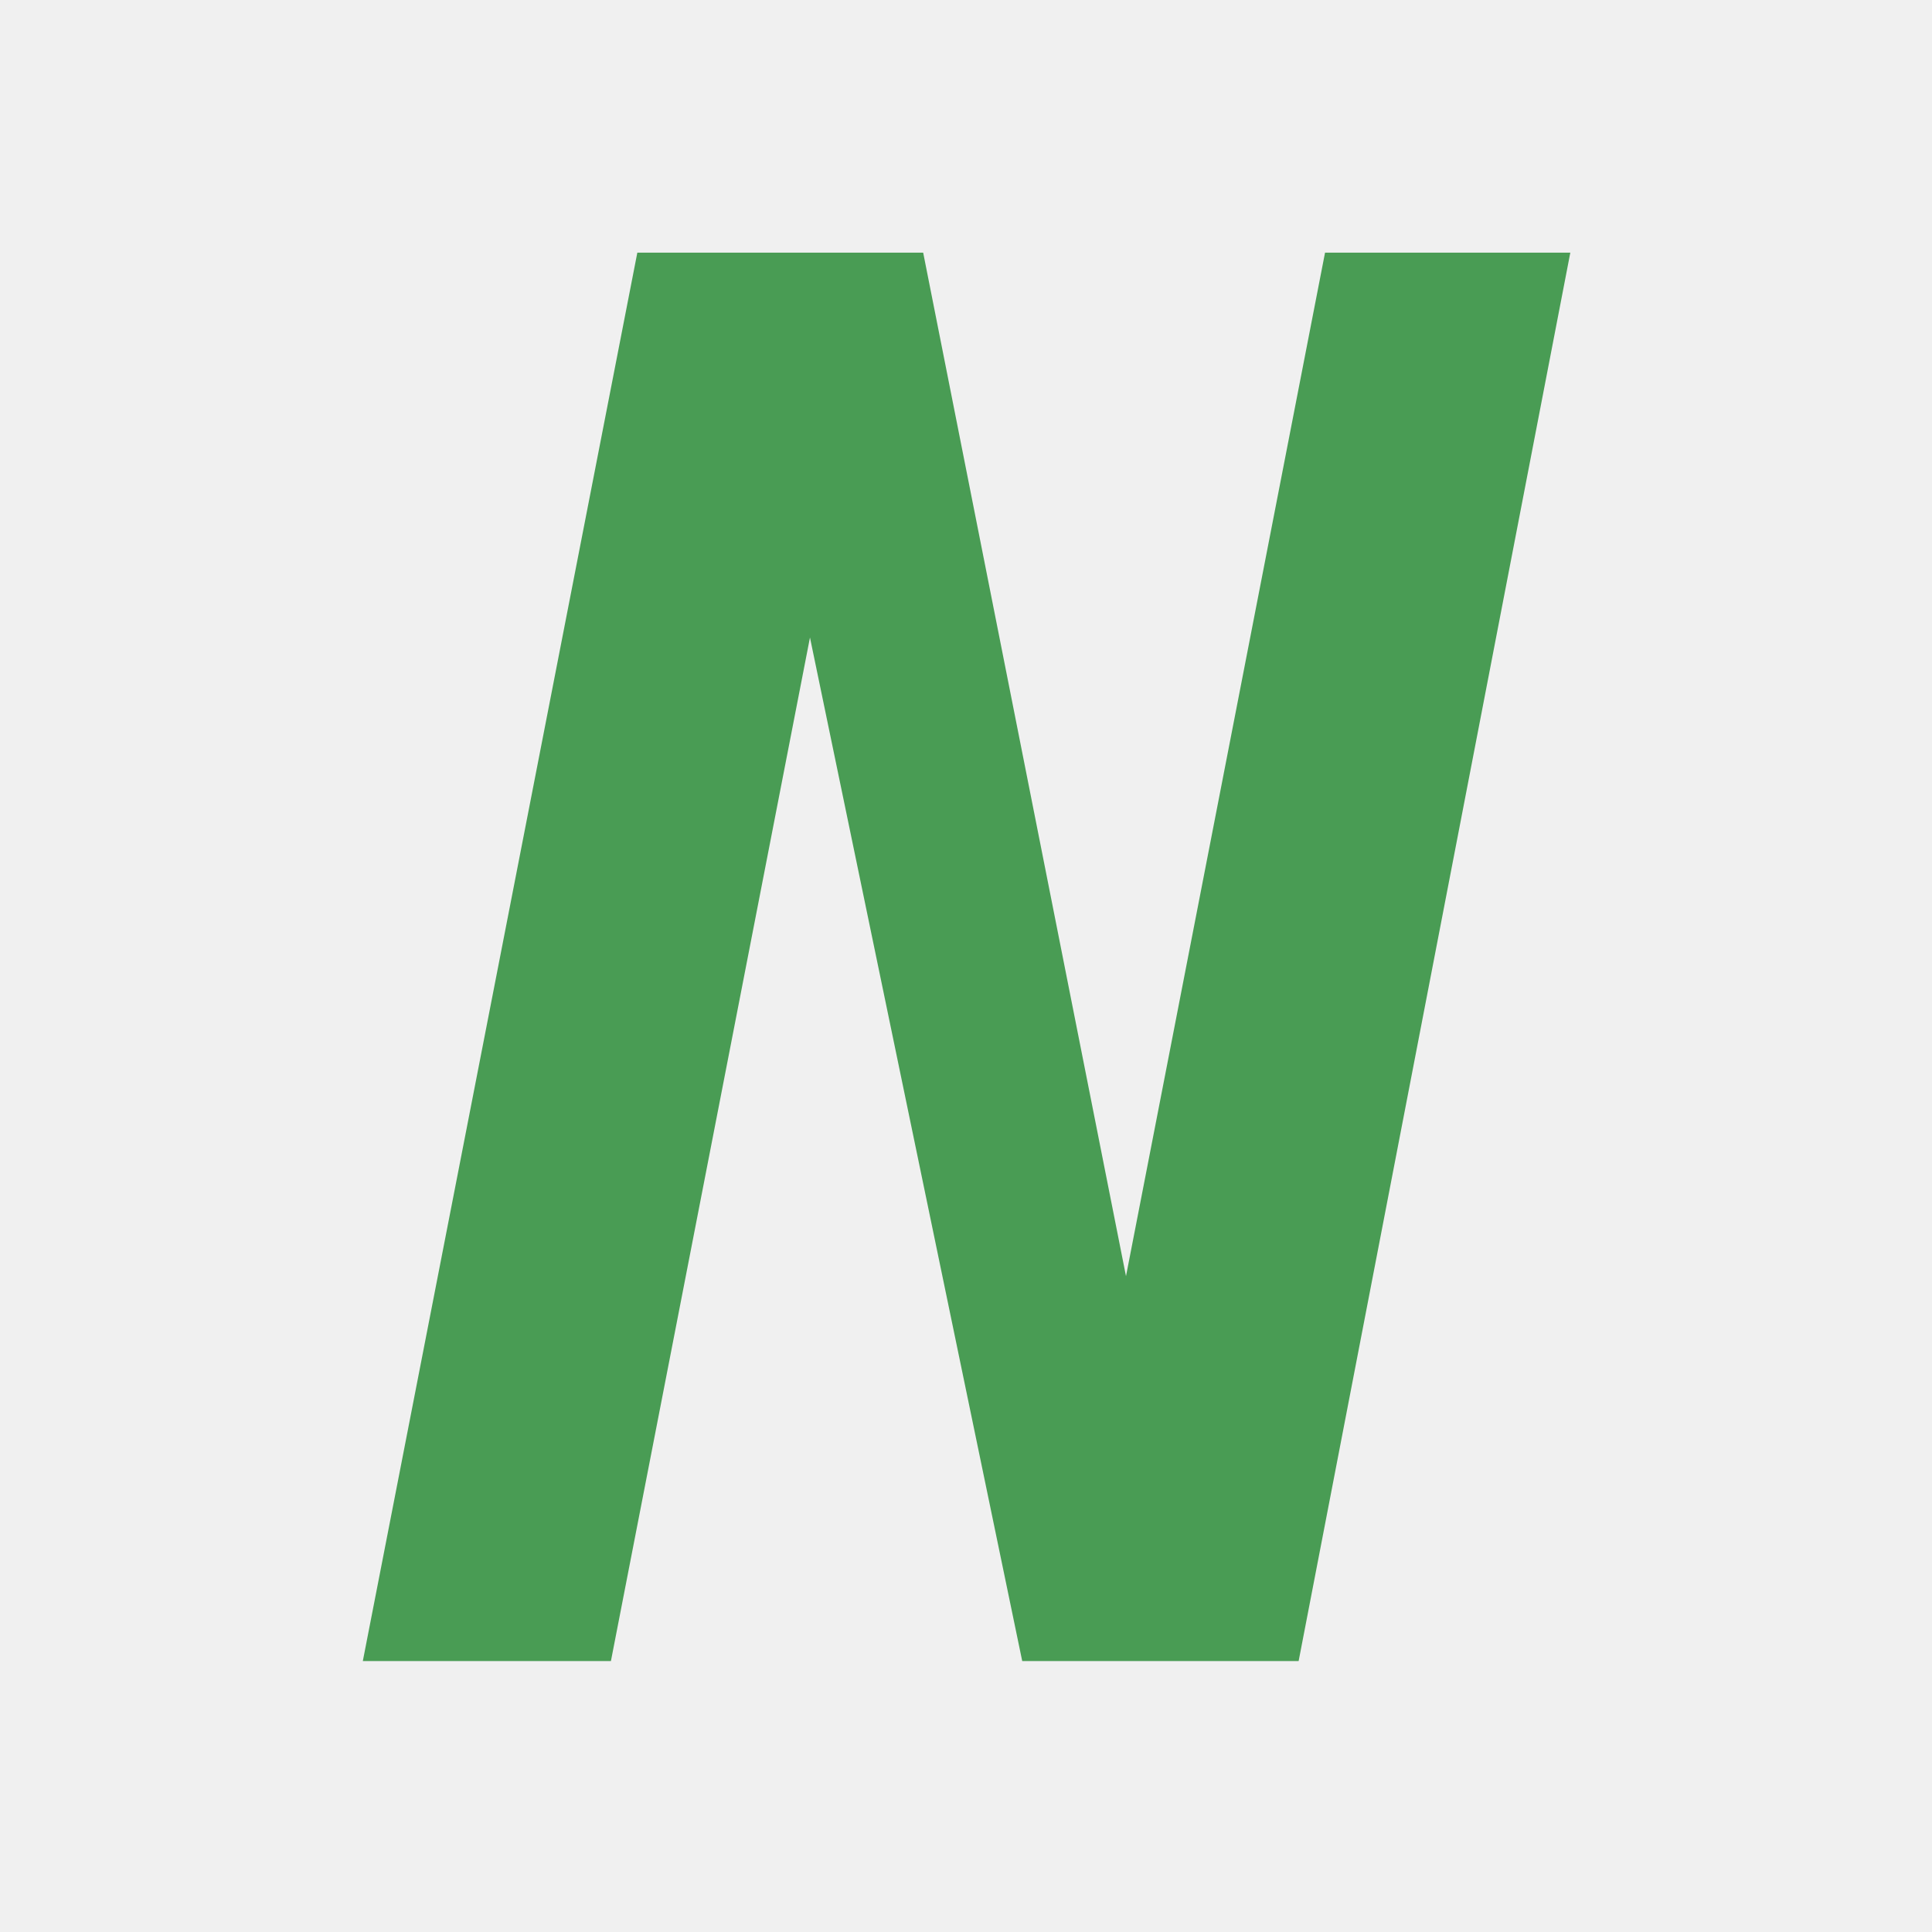
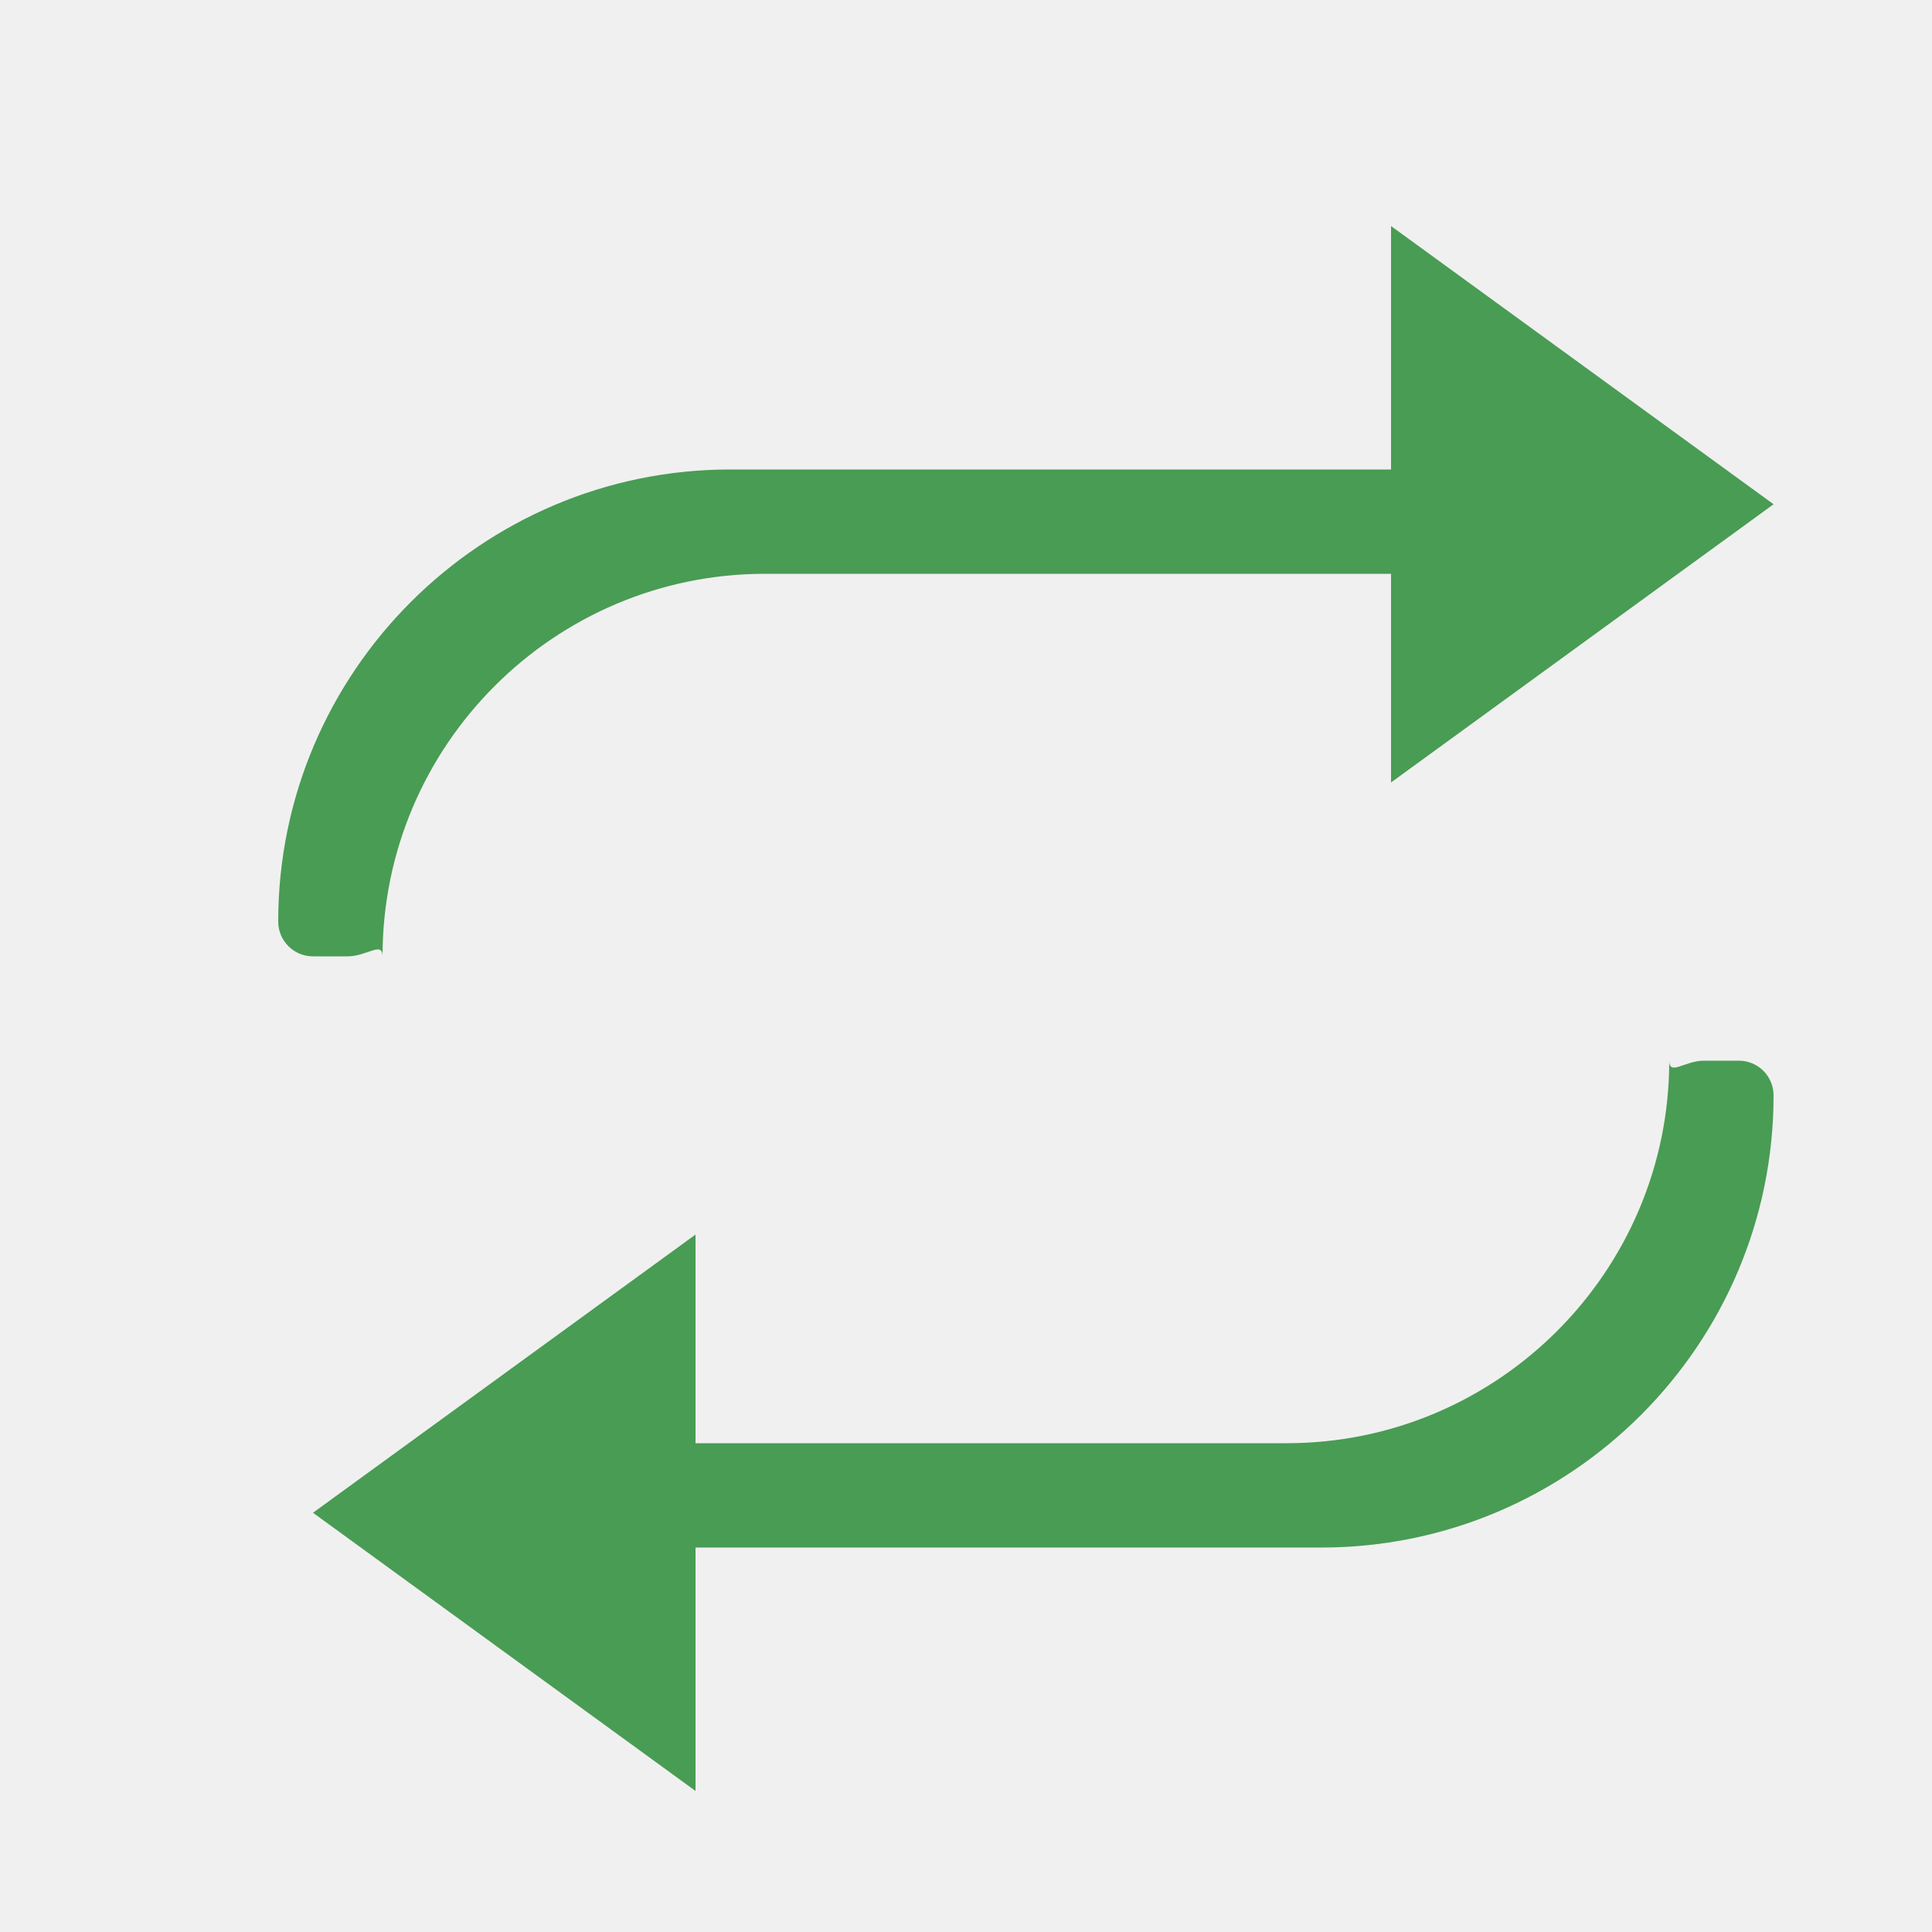
- <svg xmlns="http://www.w3.org/2000/svg" width="16px" height="16px" viewBox="0 0 2048 2048">
-   <circle fill-opacity="0" r="896" cx="1024" cy="1024" fill="#ffffff" />
-   <g transform="scale(1)">
-     <path fill-opacity="1" transform="translate(409.6, 1760.8) rotate(180) scale(-1, 1)" fill="#499c54" d="M266 1493h303l215 -1085l211 1085h260l-288 -1493h-293l-225 1085l-211 -1085h-263z" />
+ <svg xmlns="http://www.w3.org/2000/svg" version="1.1" width="16px" height="16px" x="0px" y="0px" viewBox="0 0 50 50" style="enable-background:new 0 0 50 50;" xml:space="preserve">
+   <g transform="scale(0.9)">
+     <path transform="translate(9, 3)" style="fill:#499c54;" d="M0,24.5c-0.553,0-1-0.447-1-1c0-7.168,5.832-13,13-13h25c0.553,0,1,0.447,1,2s-0.447,1-1,1H13  c-6.065,0-11,4.935-11,11C2,24.053,1.553,24.5,1,24.5z" />
+     <polygon transform="translate(2, 3)" style="fill:#499c54;" points="38,19.5 49,11.5 38,3.5 " />
+     <path transform="translate(50, 55) rotate(180)" style="fill:#499c54;" d="M0,24.5c-0.553,0-1-0.447-1-1c0-7.168,5.832-13,13-13h25c0.553,0,1,0.447,1,2s-0.447,1-1,1H13  c-6.065,0-11,4.935-11,11C2,24.053,1.553,24.5,1,24.5z" />
+     <polygon transform="translate(58, 55) rotate(180)" style="fill:#499c54;" points="38,19.5 49,11.5 38,3.5 " />
  </g>
</svg>
